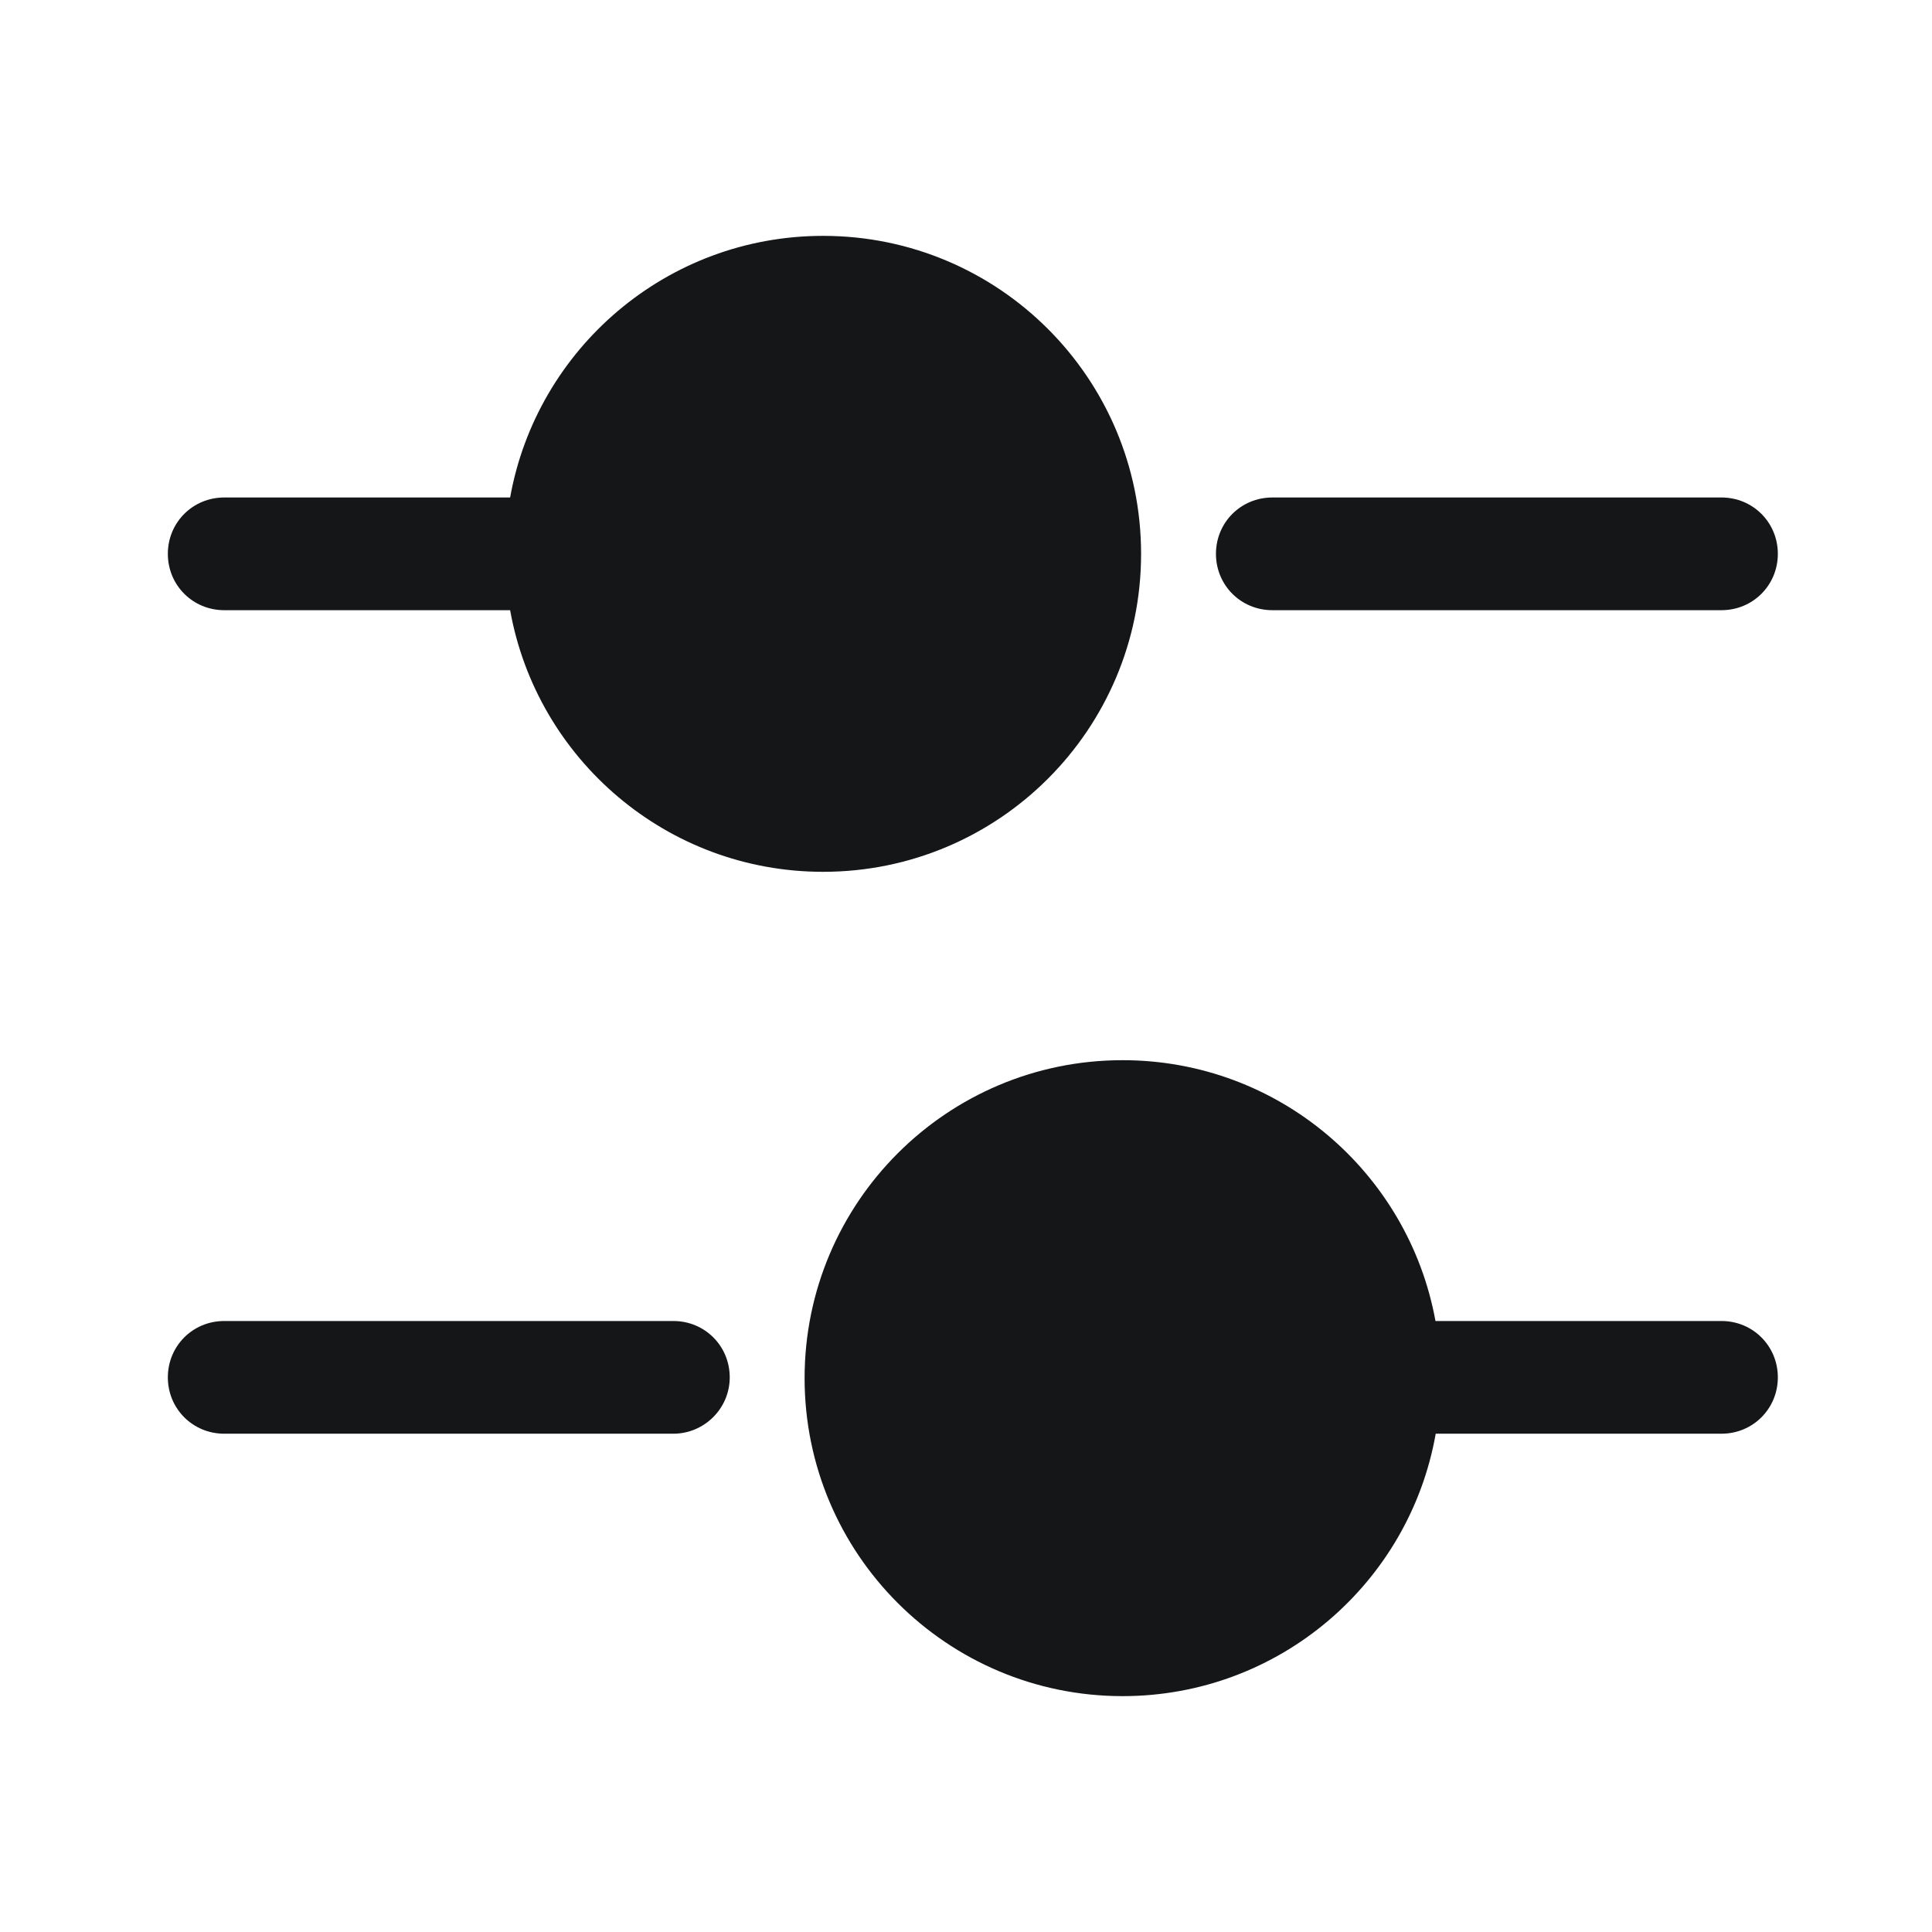
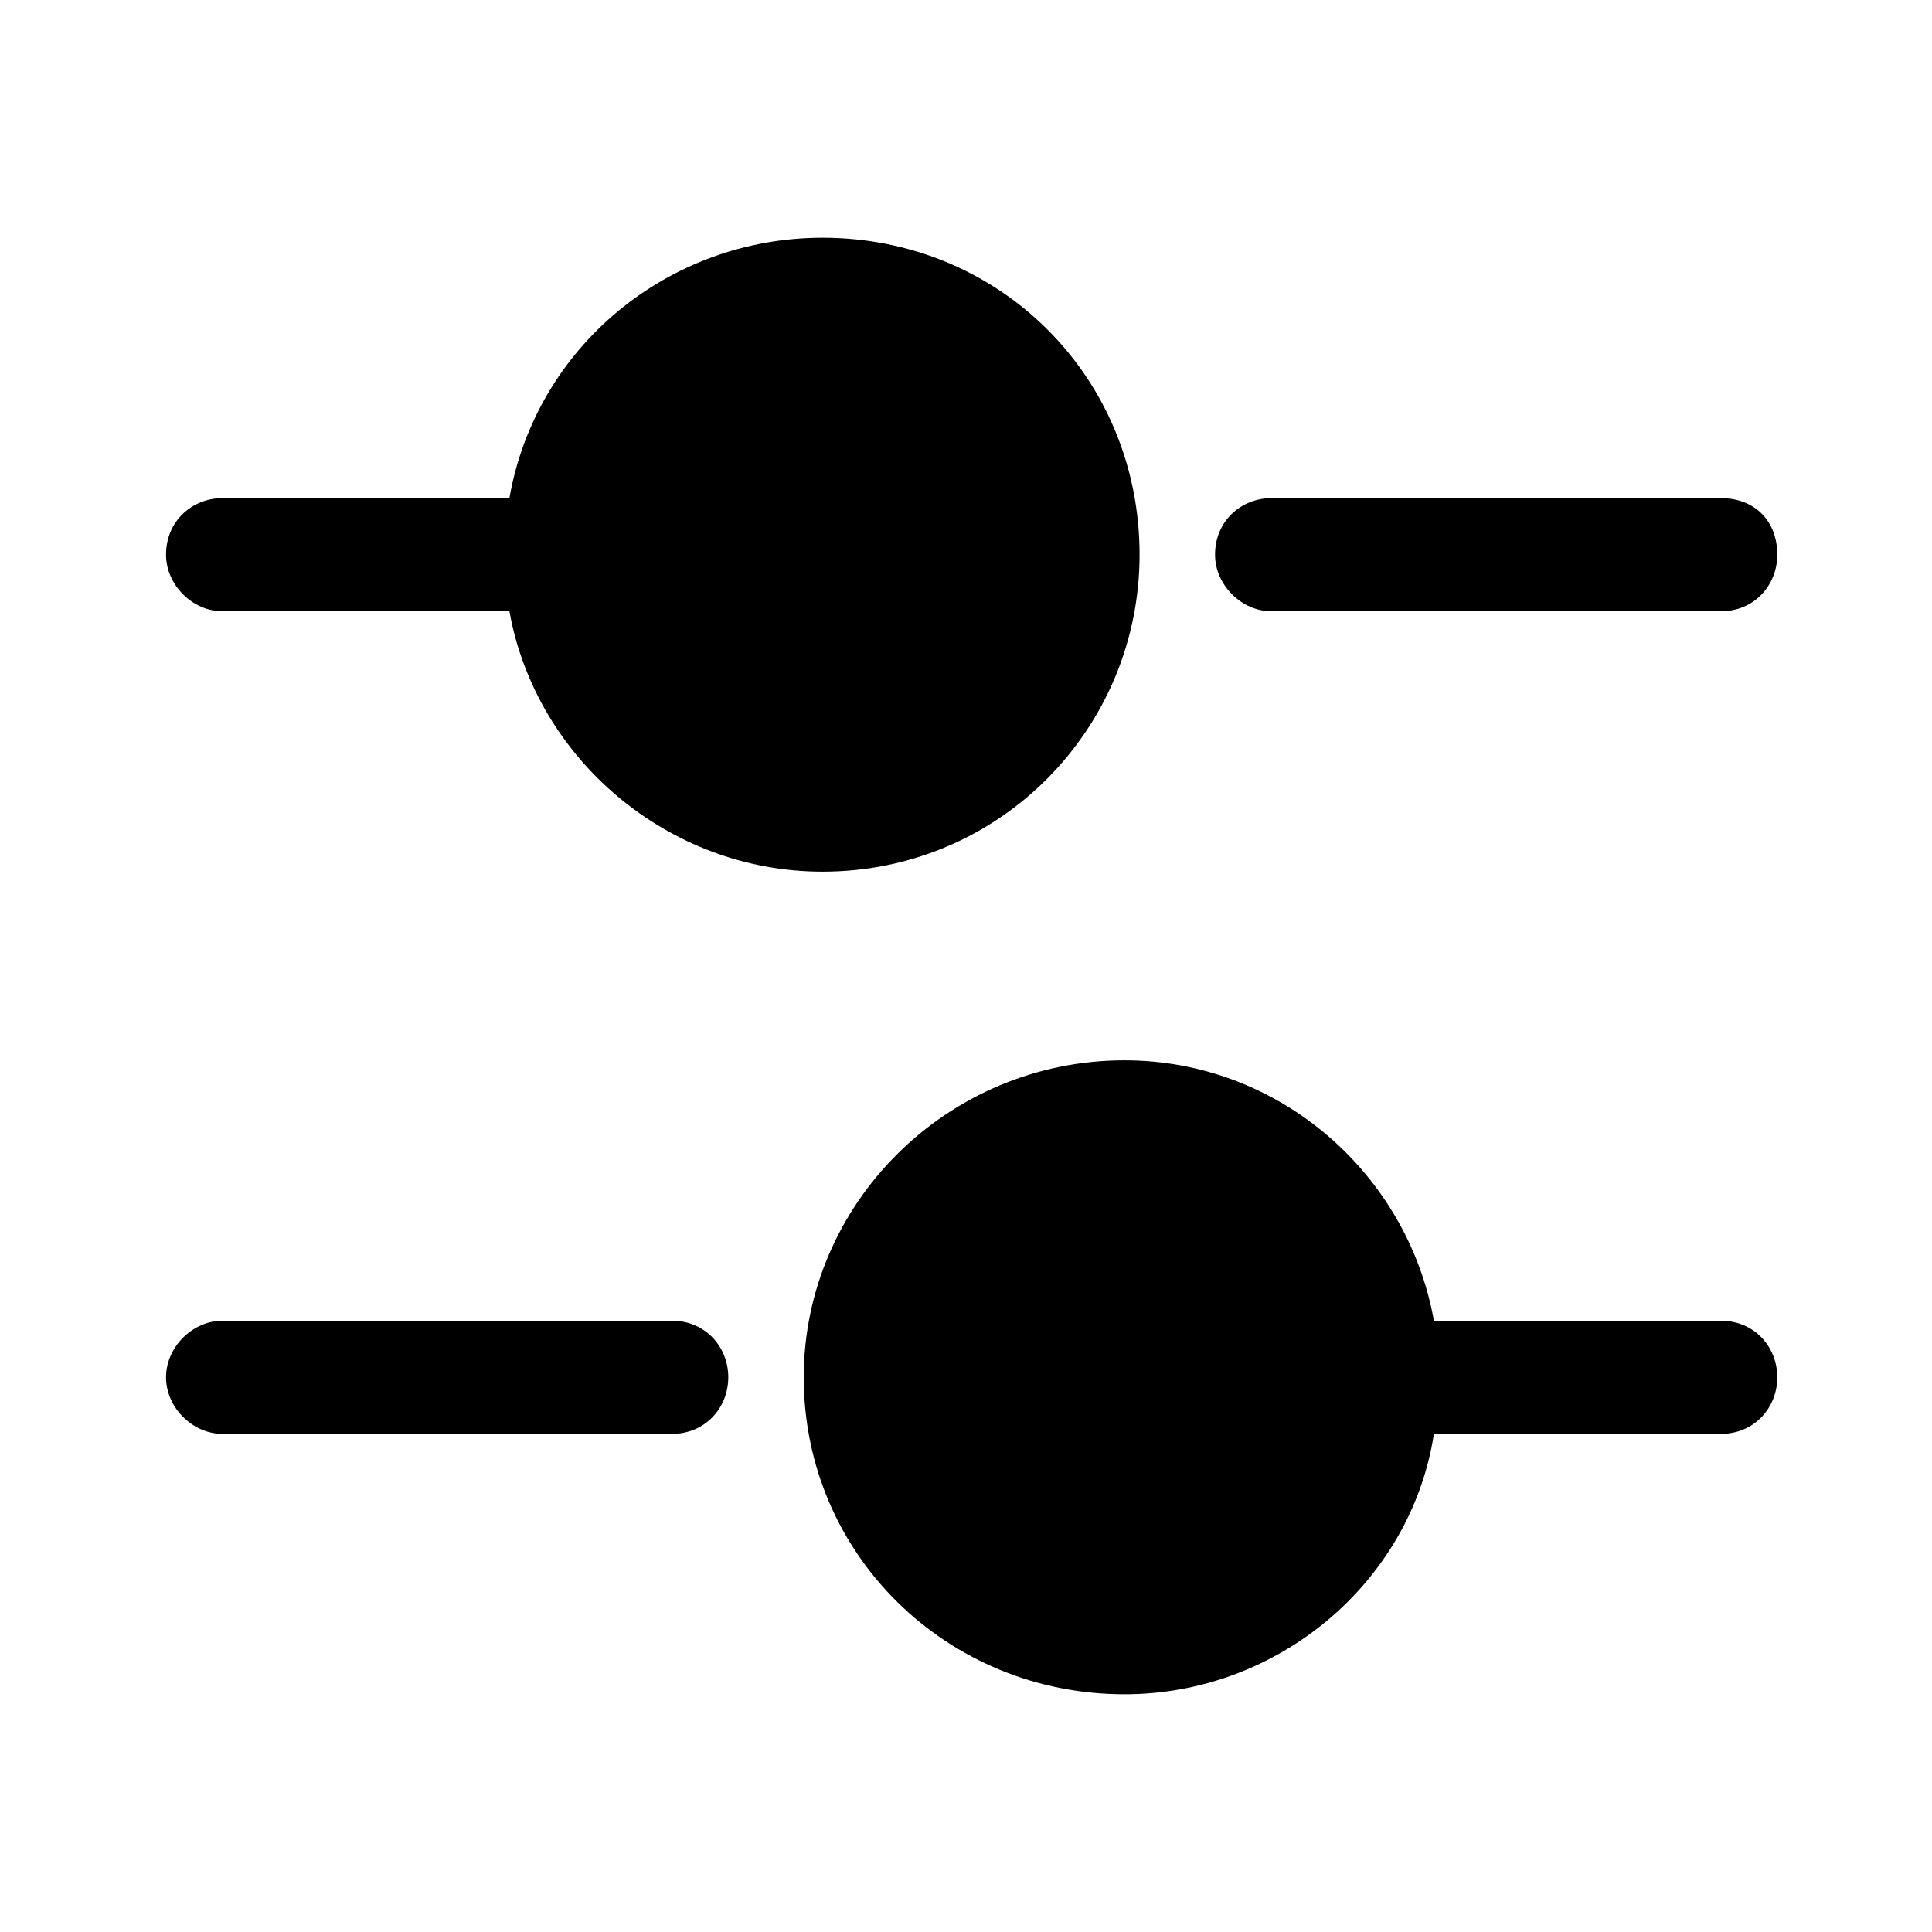
- <svg xmlns="http://www.w3.org/2000/svg" width="24" height="24" viewBox="0 0 24 24" fill="none">
-   <path d="M10.225 10.83C12.407 10.83 14.175 9.061 14.175 6.88C14.175 4.698 12.407 2.93 10.225 2.93C8.283 2.93 6.668 4.332 6.337 6.18H2.785C2.395 6.18 2.085 6.49 2.085 6.88C2.085 7.27 2.395 7.58 2.785 7.58H6.337C6.668 9.428 8.283 10.83 10.225 10.83Z" fill="#141618" />
-   <path d="M21.385 7.58H15.805C15.415 7.58 15.105 7.27 15.105 6.88C15.105 6.49 15.415 6.18 15.805 6.18H21.385C21.775 6.18 22.085 6.49 22.085 6.88C22.085 7.27 21.775 7.58 21.385 7.58Z" fill="#141618" />
-   <path d="M2.785 17.81H8.365C8.745 17.81 9.065 17.5 9.065 17.11C9.065 16.72 8.755 16.41 8.365 16.41H2.785C2.395 16.41 2.085 16.72 2.085 17.11C2.085 17.5 2.395 17.81 2.785 17.81Z" fill="#141618" />
-   <path d="M17.835 17.81C17.509 19.663 15.892 21.07 13.945 21.07C11.764 21.07 9.995 19.302 9.995 17.12C9.995 14.938 11.764 13.17 13.945 13.17C15.885 13.17 17.497 14.567 17.832 16.41H21.385C21.775 16.41 22.085 16.72 22.085 17.11C22.085 17.5 21.775 17.81 21.385 17.81H17.835Z" fill="#141618" />
+ <svg xmlns="http://www.w3.org/2000/svg" viewBox="0 0 512 512">
+   <path d="m218 231c47 0 84-38 84-84 0-47-37-84-84-84-41 0-76 29-83 69l-76 0c-8 0-15 6-15 15 0 8 7 15 15 15l76 0c7 39 42 69 83 69z m238-69l-119 0c-8 0-15-7-15-15 0-9 7-15 15-15l119 0c9 0 15 6 15 15 0 8-6 15-15 15z m-397 218l119 0c9 0 15-7 15-15 0-8-6-15-15-15l-119 0c-8 0-15 7-15 15 0 8 7 15 15 15z m321 0c-6 39-41 69-82 69-47 0-85-37-85-84 0-46 38-84 85-84 41 0 75 30 82 69l76 0c9 0 15 7 15 15 0 8-6 15-15 15z" />
</svg>
